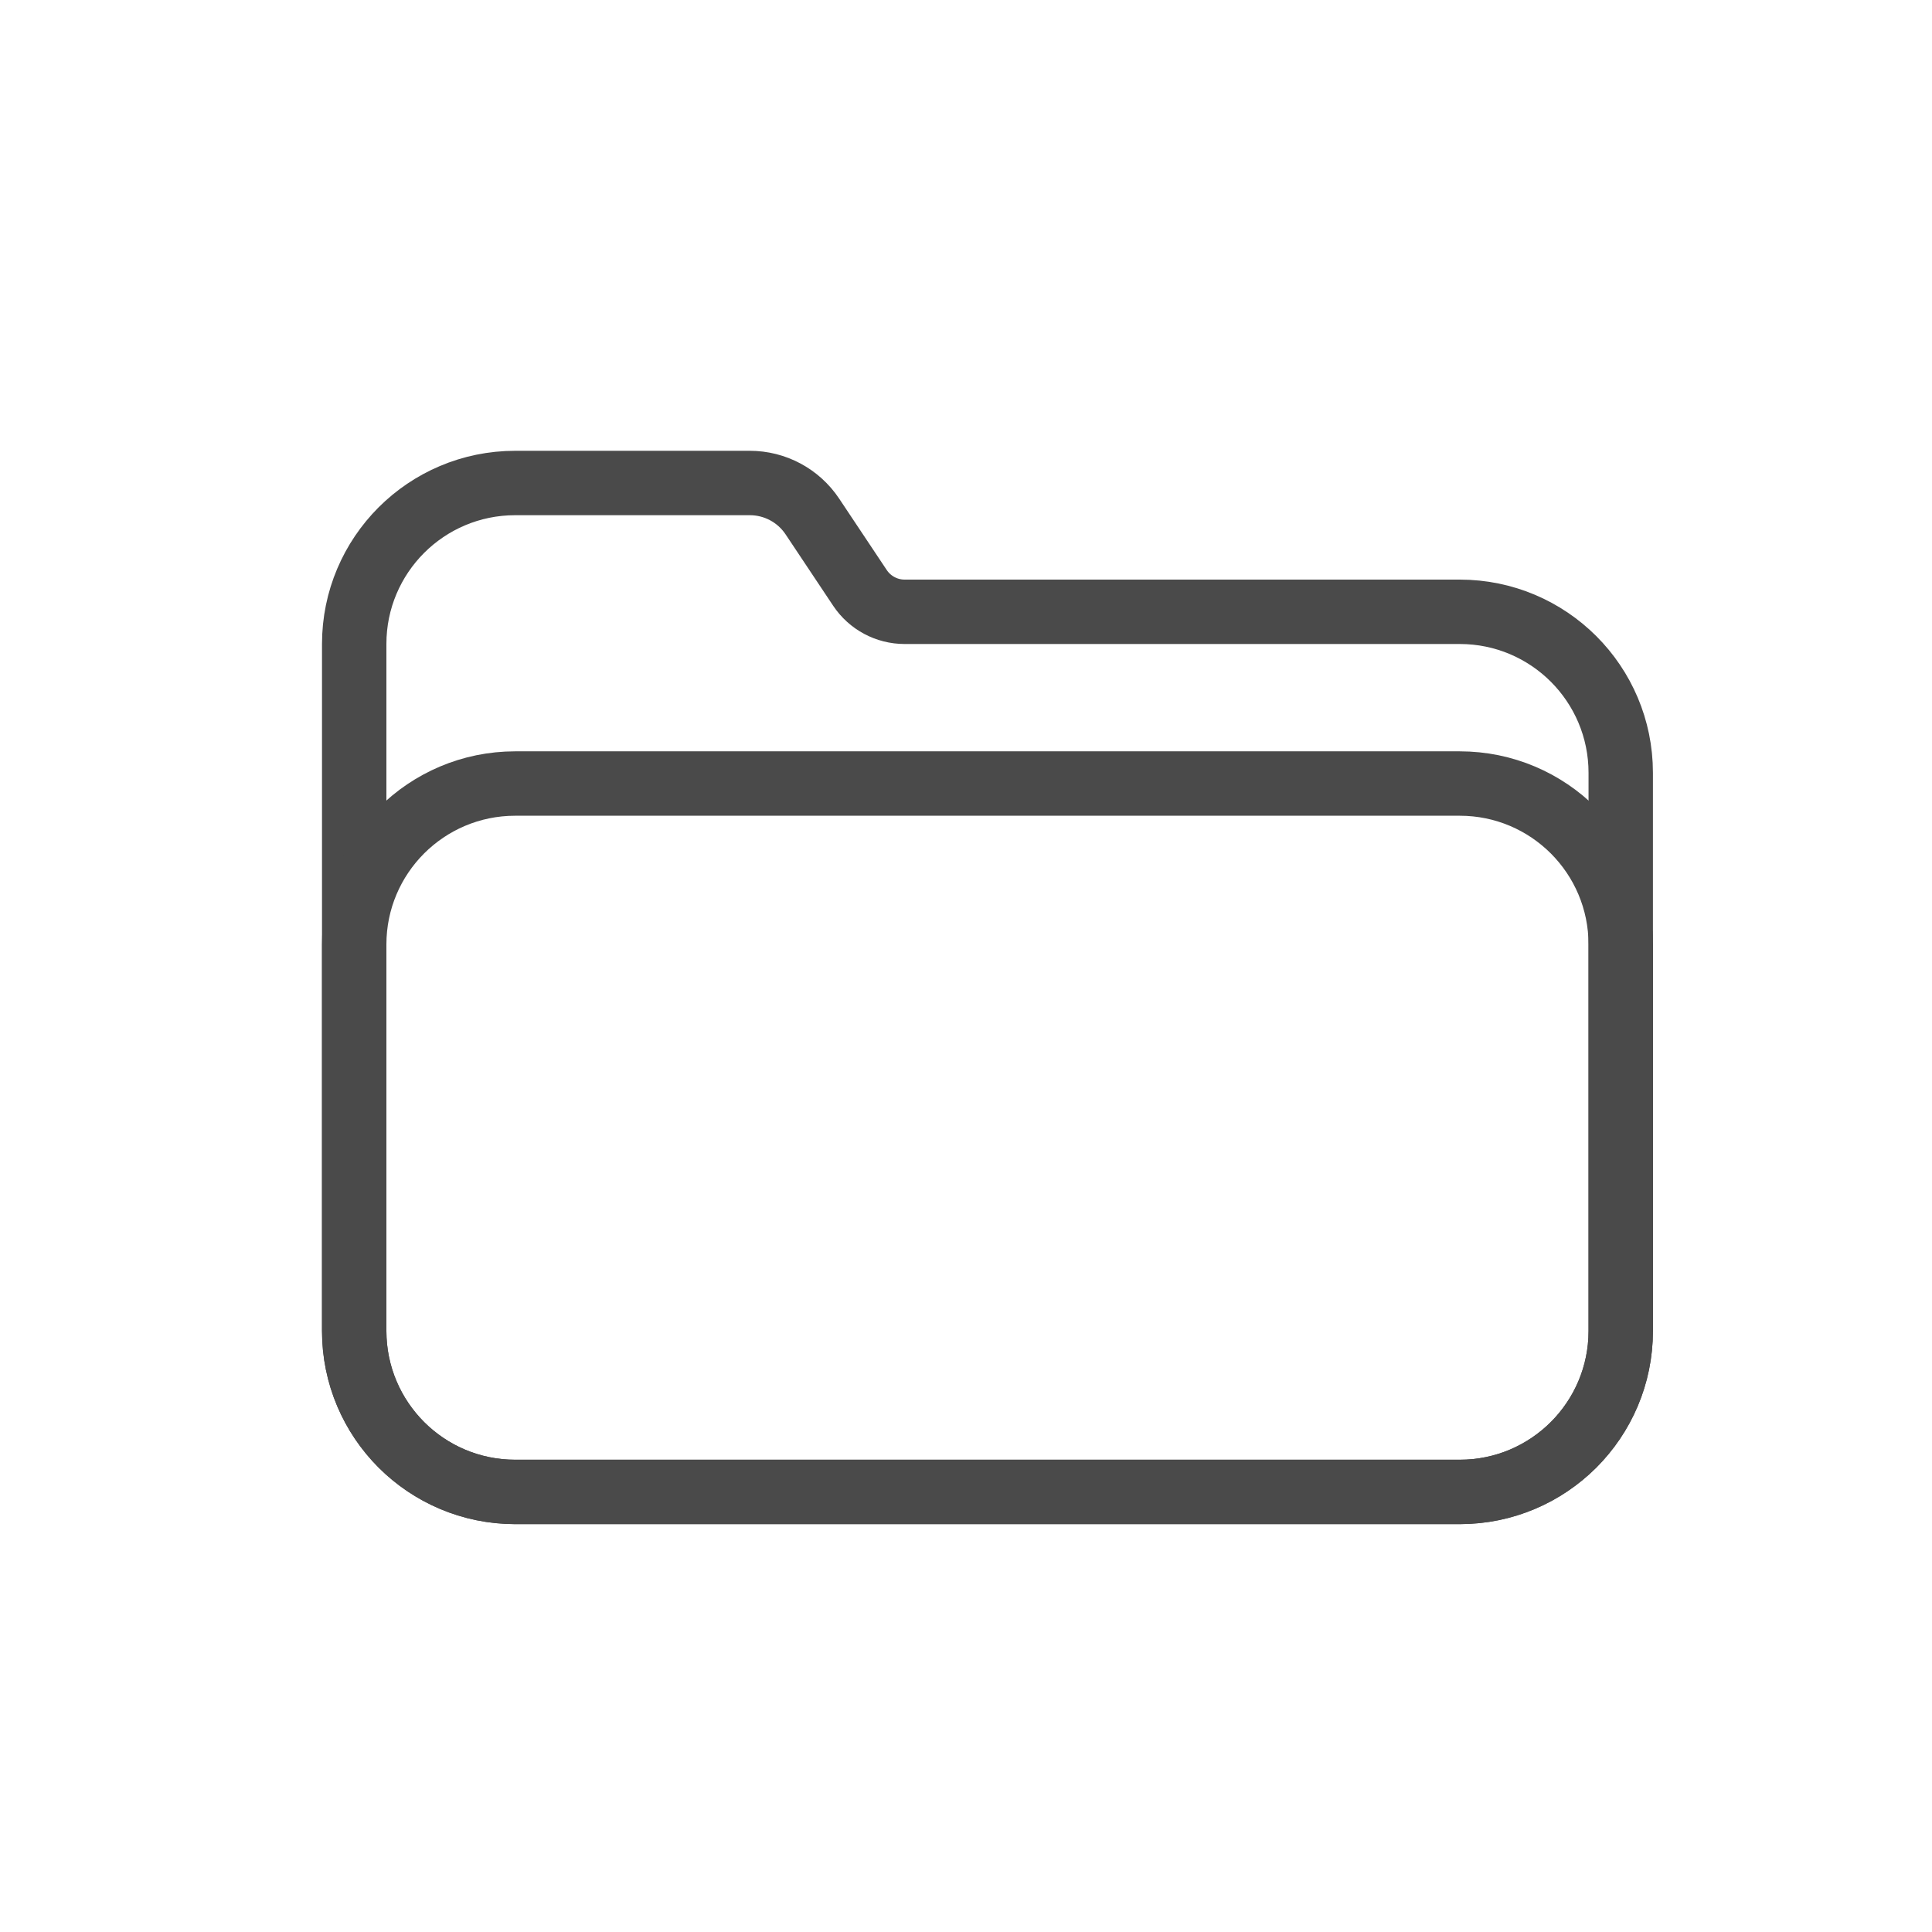
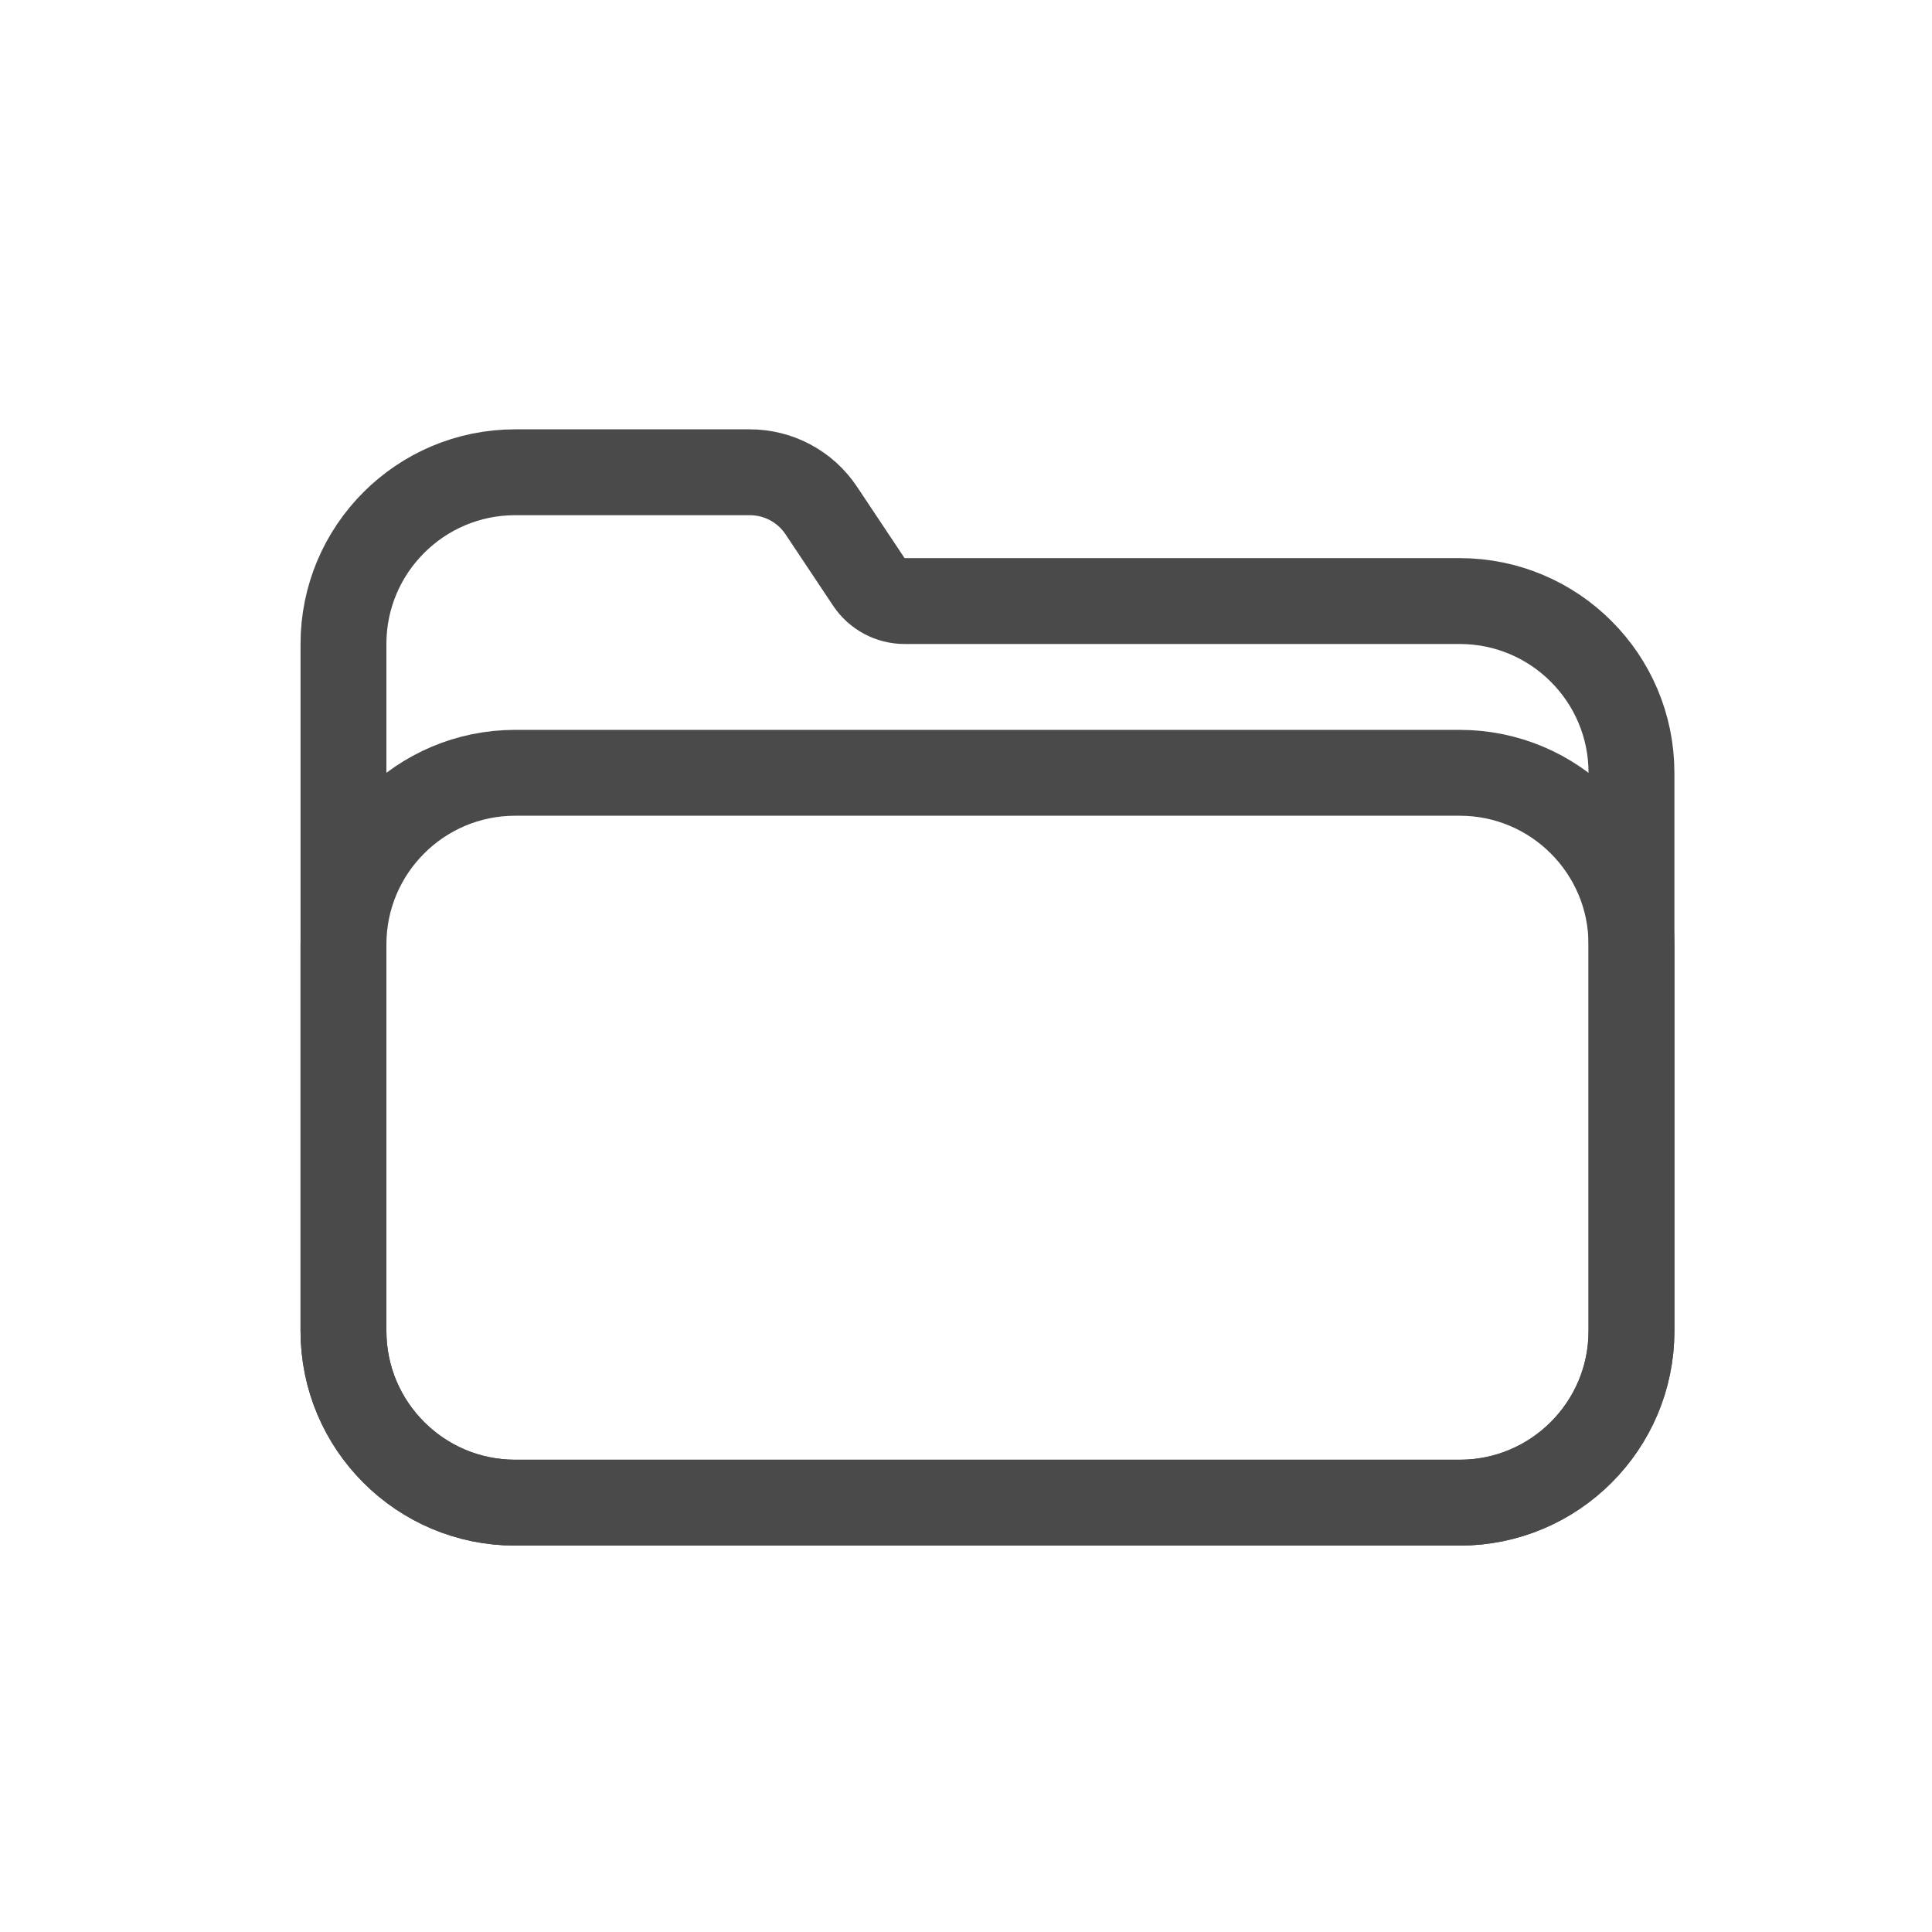
<svg xmlns="http://www.w3.org/2000/svg" width="45px" height="45px" viewBox="0 0 45 45" version="1.1">
  <g id="tabicon/-folder-black" stroke="none" stroke-width="1" fill="none" fill-rule="evenodd">
-     <path d="M17.465,11.25 C18.05,11.25 18.596,11.542 18.921,12.029 L18.921,12.029 L20.03,13.693 C20.262,14.041 20.652,14.25 21.07,14.25 L21.07,14.25 L34,14.25 C35.036,14.25 35.973,14.67 36.652,15.348 C37.33,16.027 37.75,16.964 37.75,18 L37.75,18 L37.75,31 C37.75,32.036 37.33,32.973 36.652,33.652 C35.973,34.33 35.036,34.75 34,34.75 L34,34.75 L12,34.75 C10.964,34.75 10.027,34.33 9.348,33.652 C8.67,32.973 8.25,32.036 8.25,31 L8.25,31 L8.25,15 C8.25,13.964 8.67,13.027 9.348,12.348 C10.027,11.67 10.964,11.25 12,11.25 L12,11.25 Z" id="Rectangle-Copy-3" stroke="#4A4A4A" stroke-width="1.5" />
-     <path d="M34,18.25 C35.036,18.25 35.973,18.67 36.652,19.348 C37.33,20.027 37.75,20.964 37.75,22 L37.75,22 L37.75,31 C37.75,32.036 37.33,32.973 36.652,33.652 C35.973,34.33 35.036,34.75 34,34.75 L34,34.75 L12,34.75 C10.964,34.75 10.027,34.33 9.348,33.652 C8.67,32.973 8.25,32.036 8.25,31 L8.25,31 L8.25,22 C8.25,20.964 8.67,20.027 9.348,19.348 C10.027,18.67 10.964,18.25 12,18.25 L12,18.25 Z" id="Rectangle-Copy-3" stroke="#4A4A4A" stroke-width="1.5" />
+     <path d="M17.465,11 C18.134,11 18.758,11.334 19.129,11.891 L19.129,11.891 L20.238,13.555 C20.424,13.833 20.736,14 21.07,14 L21.07,14 L34,14 C35.105,14 36.105,14.448 36.828,15.172 C37.552,15.895 38,16.895 38,18 L38,18 L38,31 C38,32.105 37.552,33.105 36.828,33.828 C36.105,34.552 35.105,35 34,35 L34,35 L12,35 C10.895,35 9.895,34.552 9.172,33.828 C8.448,33.105 8,32.105 8,31 L8,31 L8,15 C8,13.895 8.448,12.895 9.172,12.172 C9.895,11.448 10.895,11 12,11 L12,11 Z" id="Rectangle-Copy-3" stroke="#4A4A4A" stroke-width="2" />
+     <path d="M34,18 C35.105,18 36.105,18.448 36.828,19.172 C37.552,19.895 38,20.895 38,22 L38,22 L38,31 C38,32.105 37.552,33.105 36.828,33.828 C36.105,34.552 35.105,35 34,35 L34,35 L12,35 C10.895,35 9.895,34.552 9.172,33.828 C8.448,33.105 8,32.105 8,31 L8,31 L8,22 C8,20.895 8.448,19.895 9.172,19.172 C9.895,18.448 10.895,18 12,18 L12,18 Z" id="Rectangle-Copy-3" stroke="#4A4A4A" stroke-width="2" />
  </g>
</svg>
